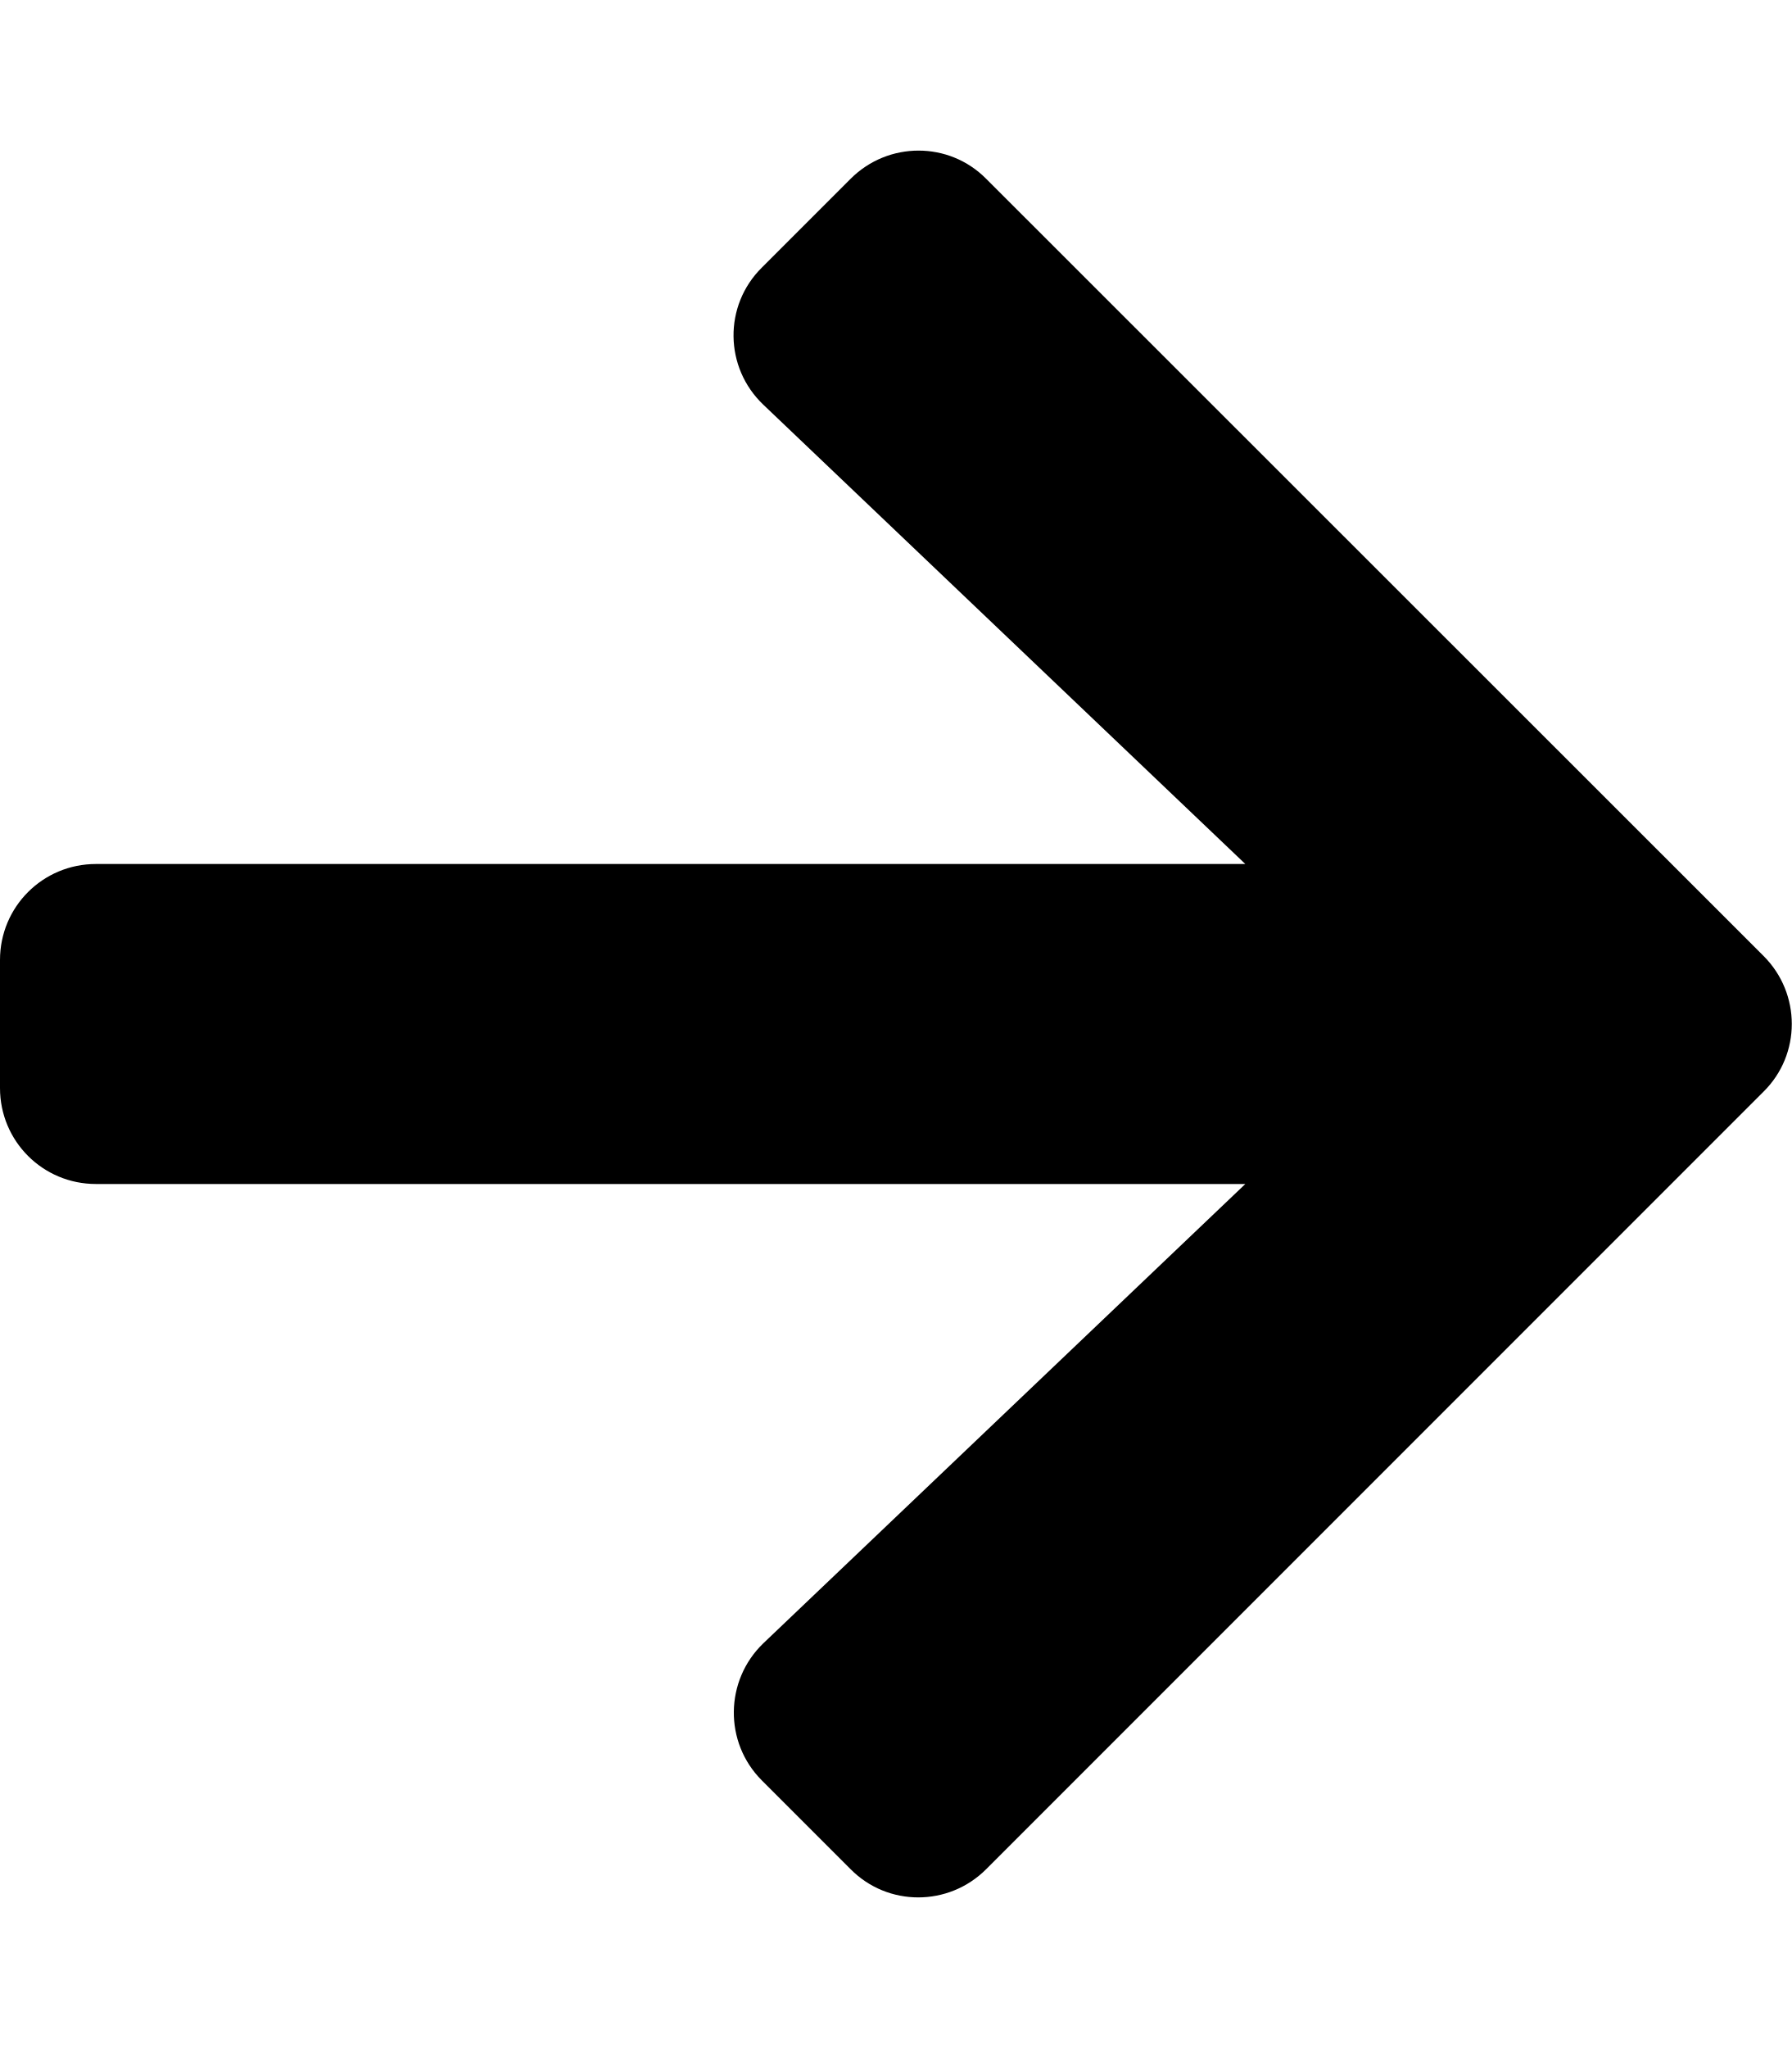
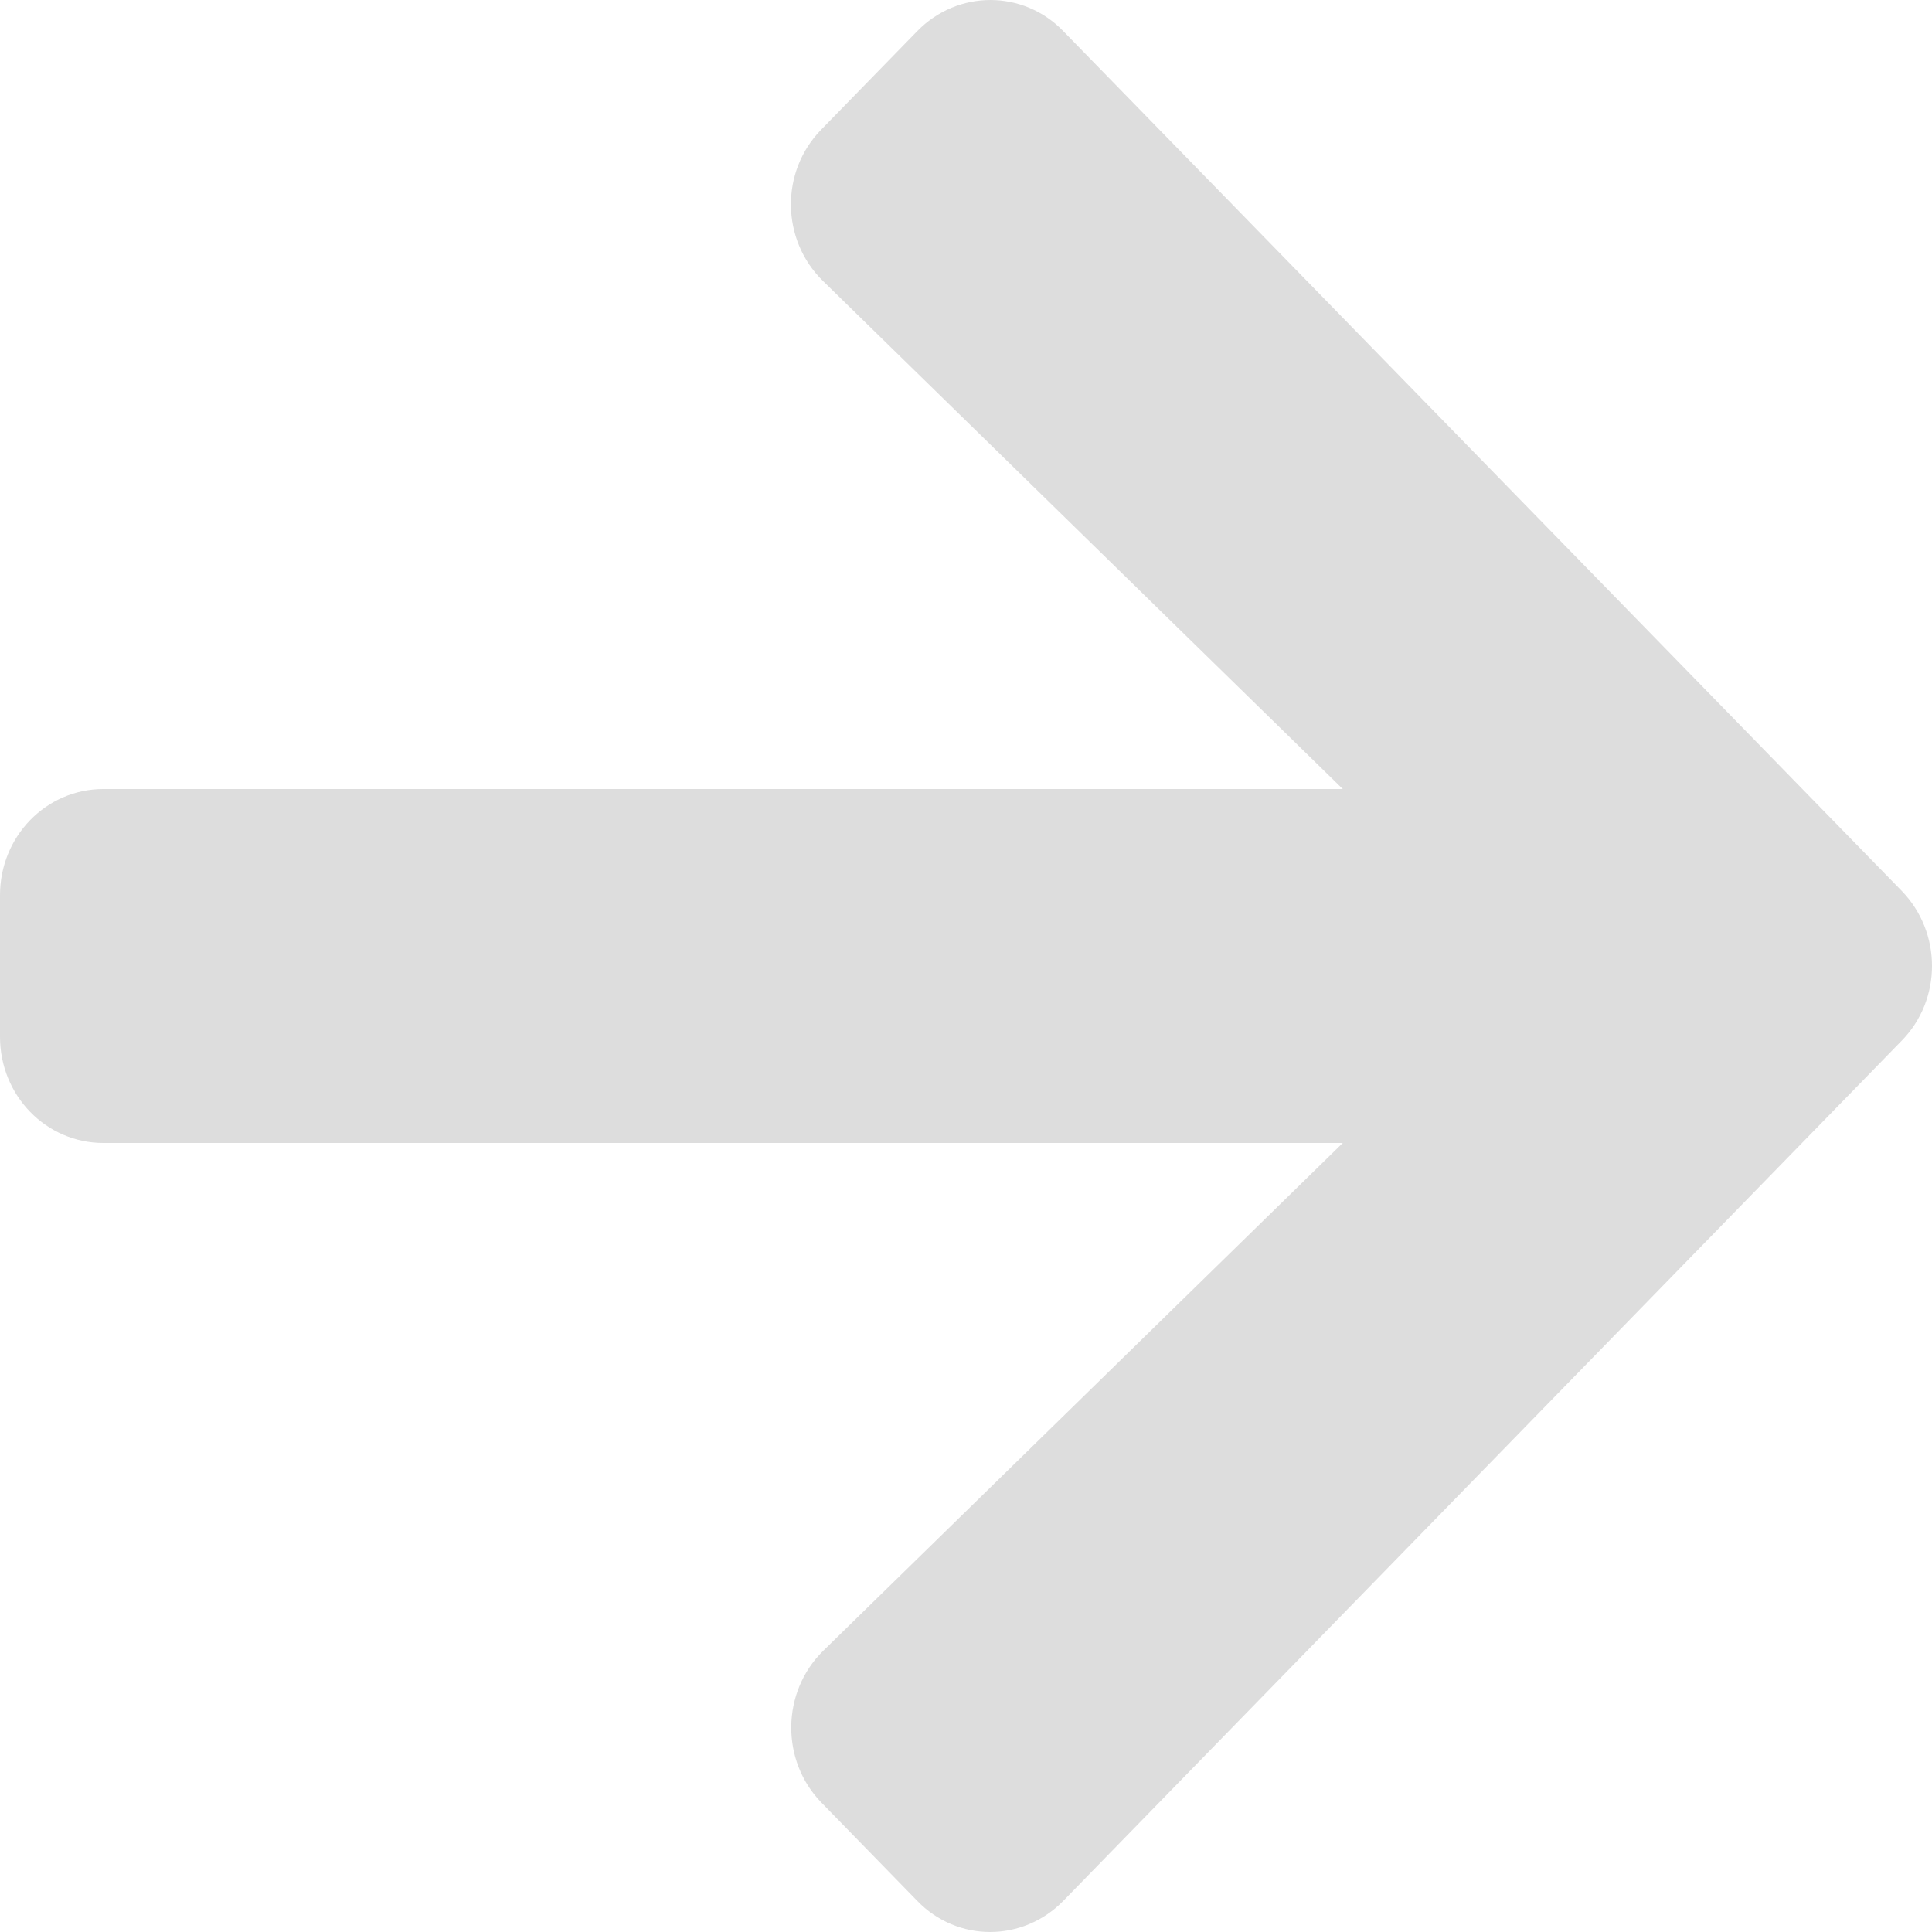
- <svg xmlns="http://www.w3.org/2000/svg" aria-hidden="true" focusable="false" data-prefix="fas" data-icon="arrow-right" class="svg-inline--fa fa-arrow-right fa-w-14" role="img" viewBox="0 0 448 512">
-   <path fill="currentColor" d="M190.5 66.9l22.2-22.2c9.4-9.4 24.6-9.4 33.9 0L441 239c9.4 9.4 9.4 24.6 0 33.9L246.6 467.3c-9.4 9.4-24.6 9.4-33.9 0l-22.2-22.2c-9.5-9.5-9.3-25 .4-34.3L311.4 296H24c-13.3 0-24-10.7-24-24v-32c0-13.3 10.7-24 24-24h287.4L190.9 101.2c-9.8-9.3-10-24.8-.4-34.3z" />
+ <svg xmlns="http://www.w3.org/2000/svg" width="48" height="48" viewBox="0 0 48 48" fill="none">
+   <path d="M20.408 3.215L22.787 0.775C23.794 -0.258 25.422 -0.258 26.419 0.775L47.245 22.131C48.252 23.165 48.252 24.835 47.245 25.858L26.419 47.225C25.411 48.258 23.783 48.258 22.787 47.225L20.408 44.785C19.391 43.741 19.412 42.037 20.451 41.015L33.361 28.397H2.571C1.146 28.397 0 27.221 0 25.759V22.241C0 20.779 1.146 19.603 2.571 19.603H33.361L20.451 6.985C19.401 5.963 19.38 4.259 20.408 3.215Z" fill="#DDDDDD" />
</svg>
